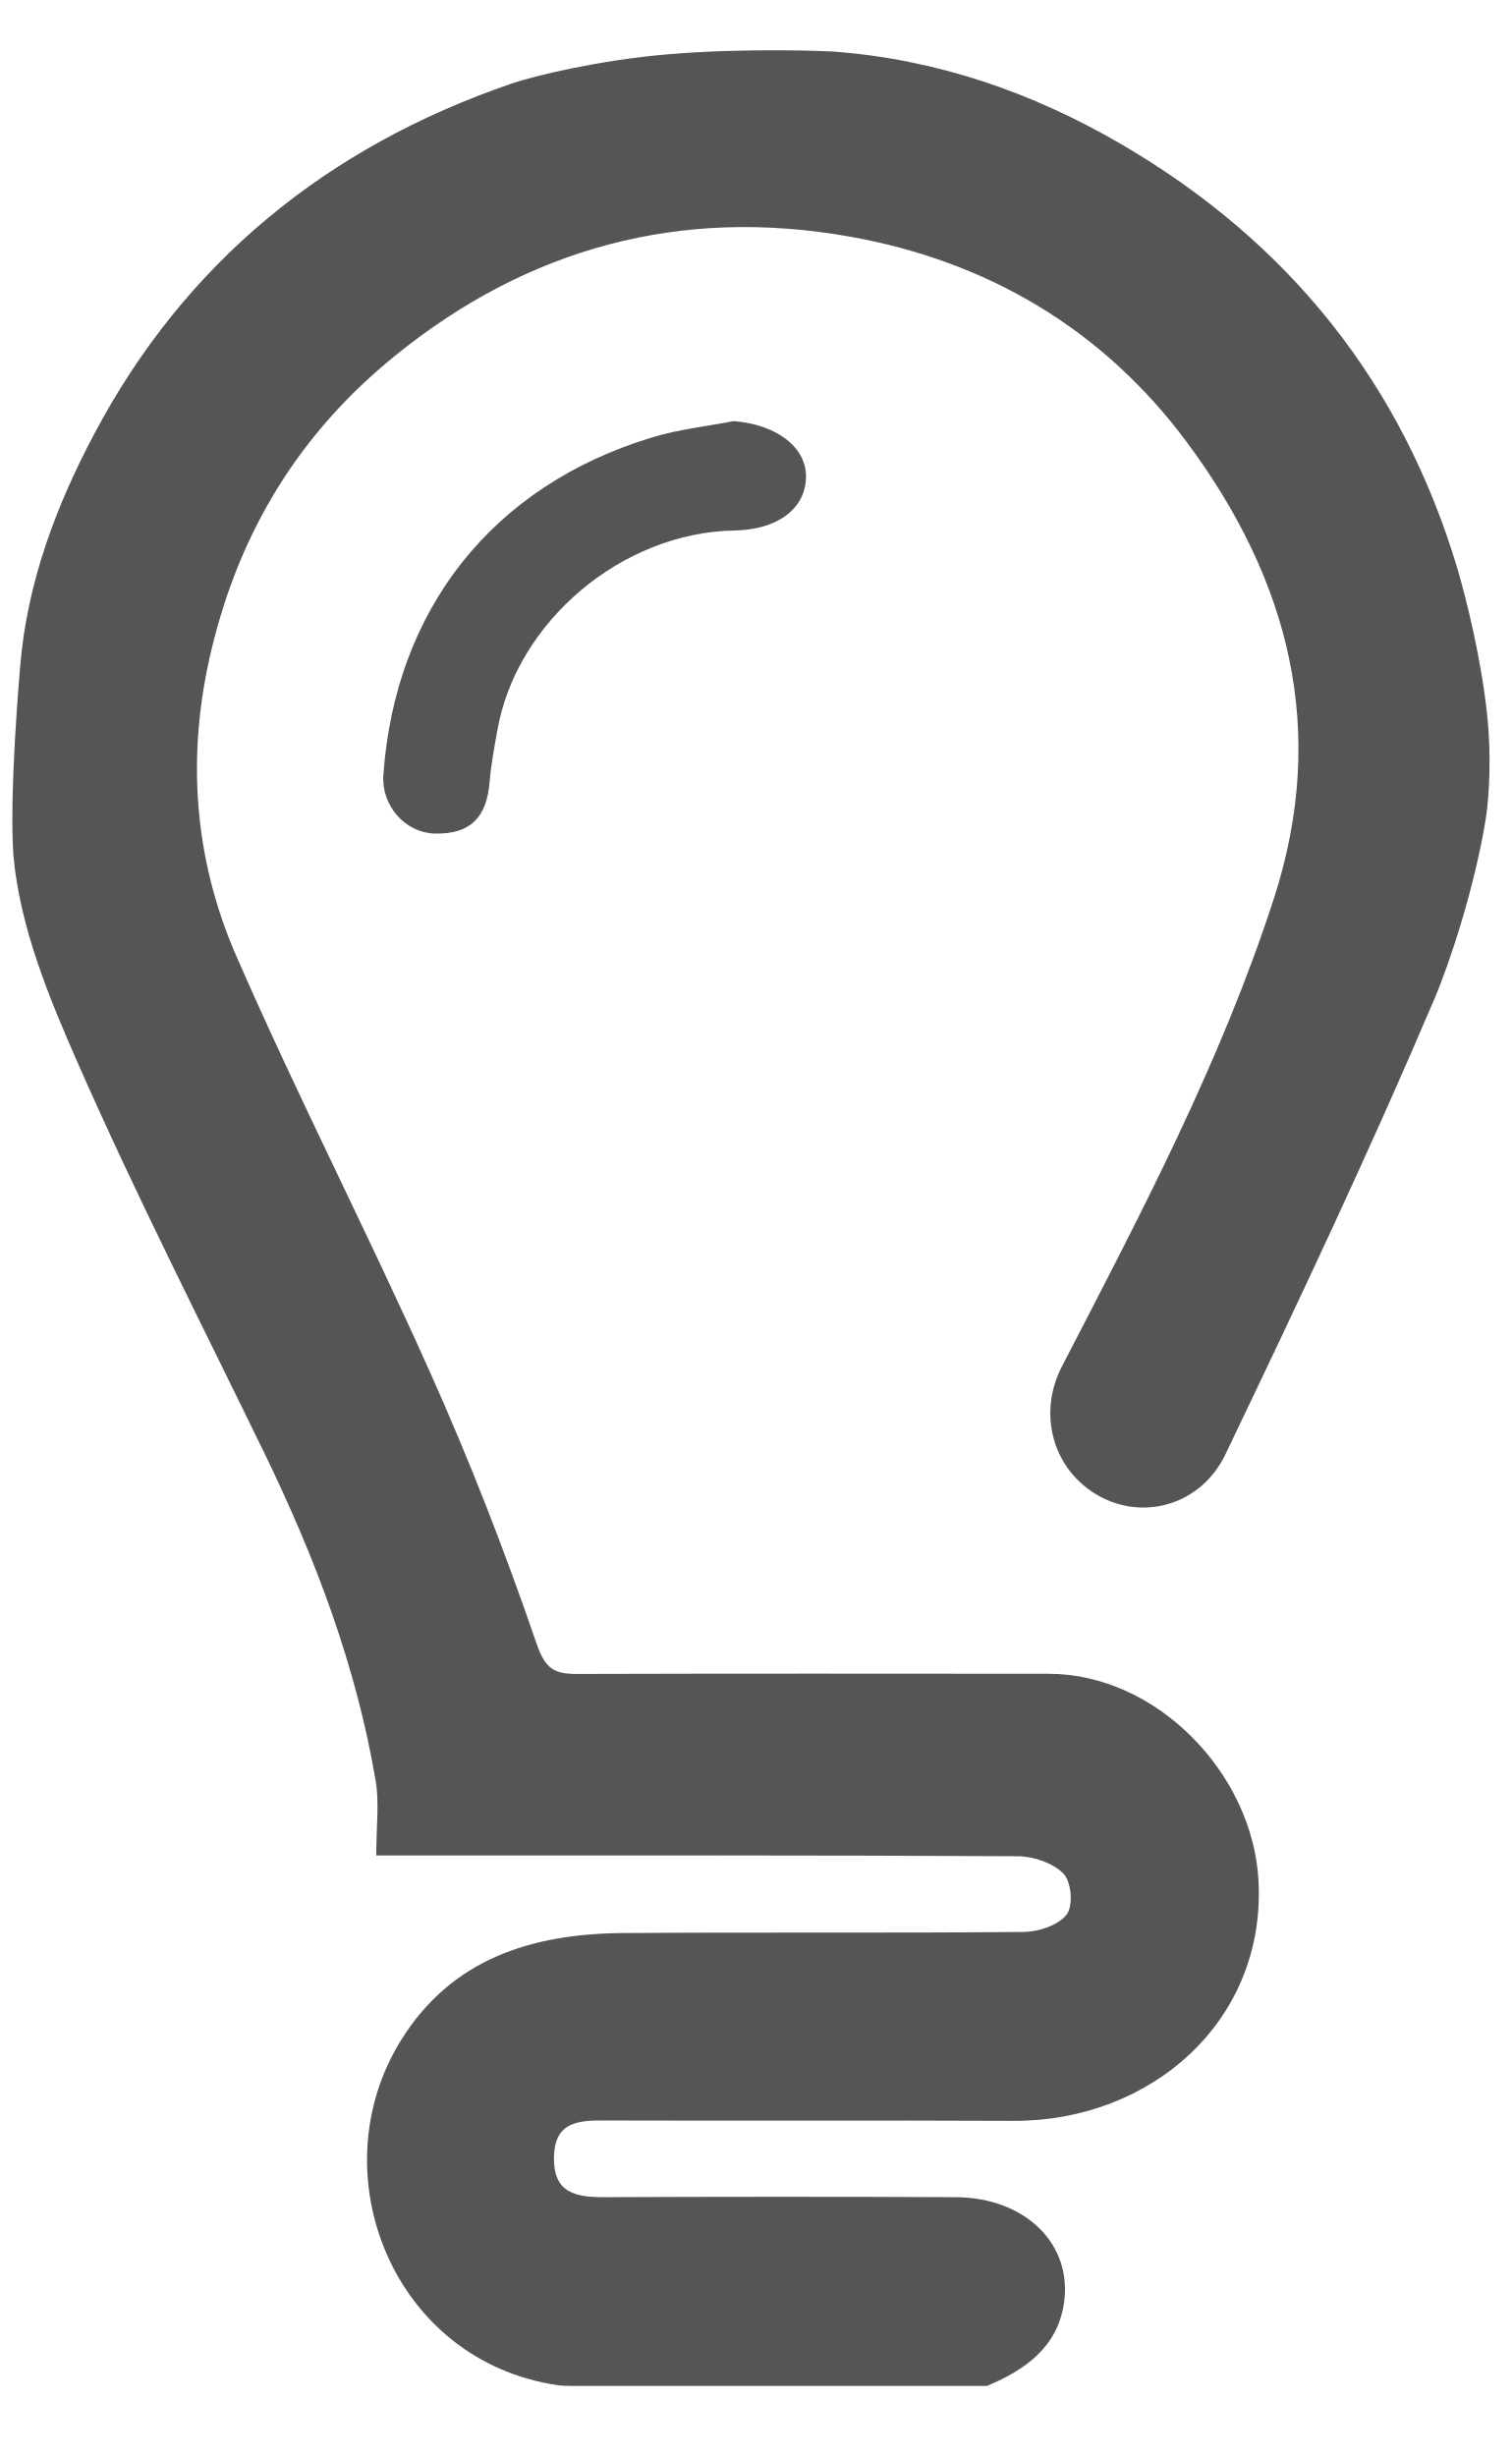
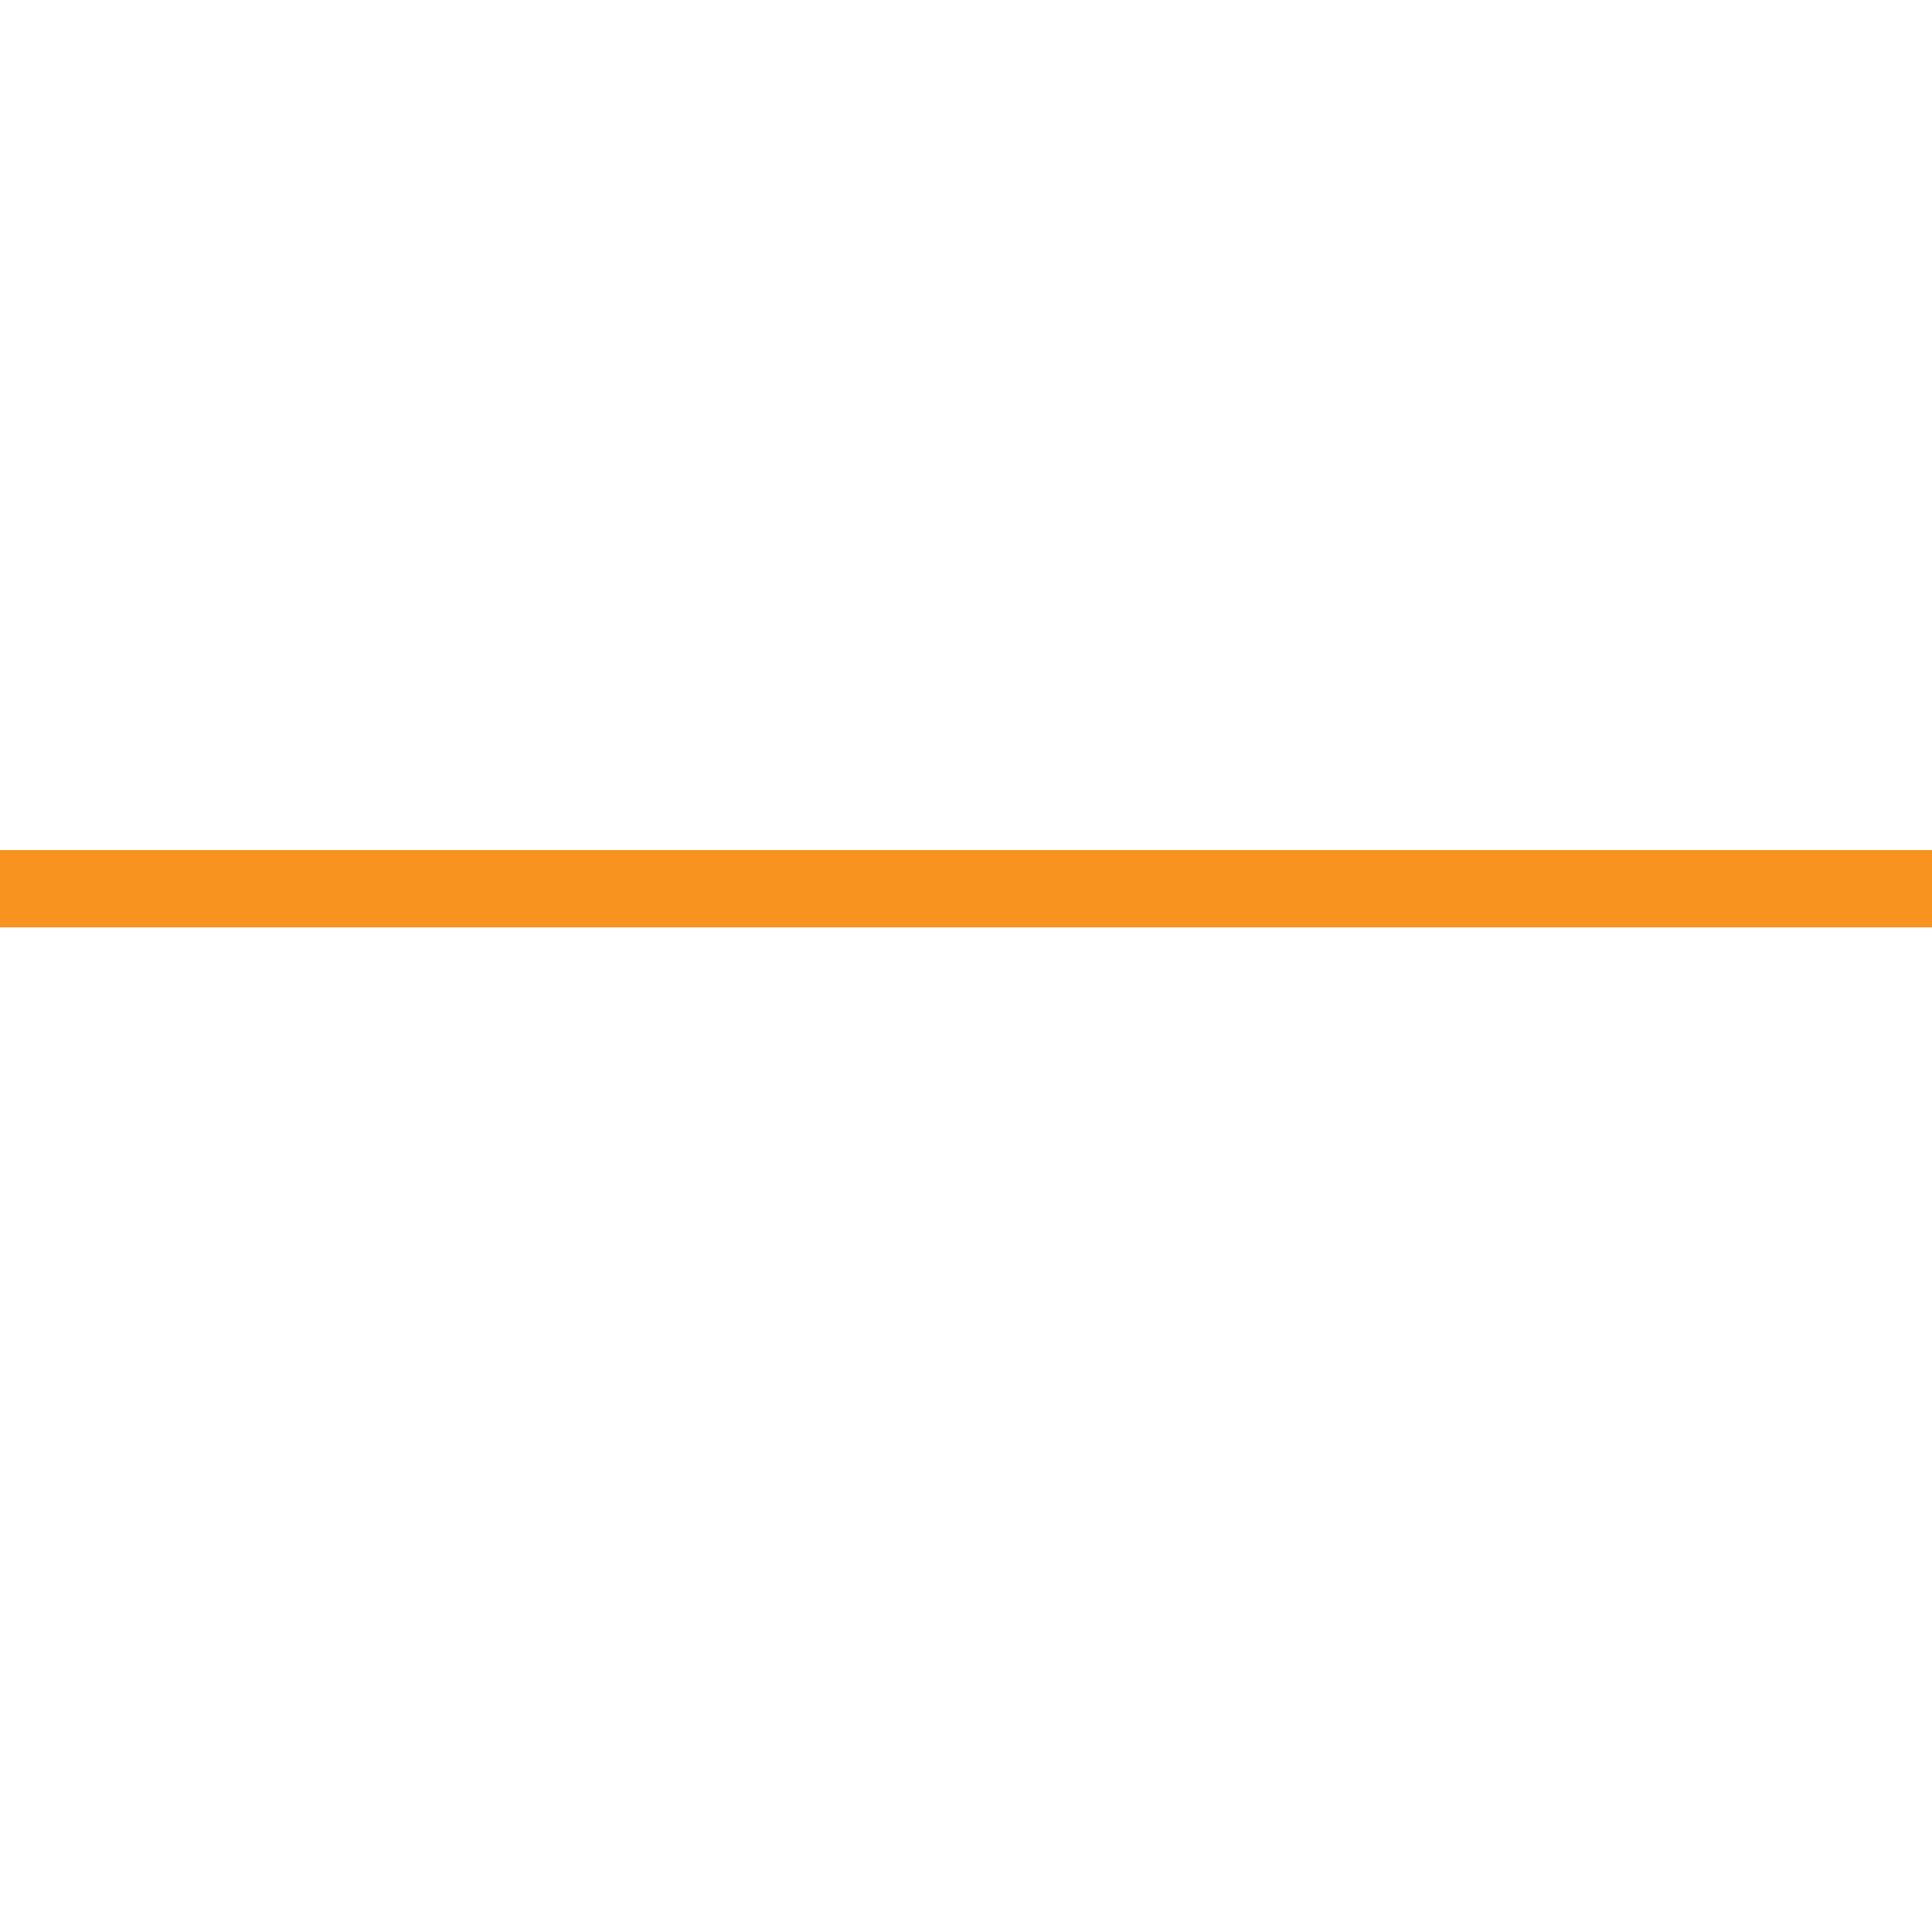
- <svg xmlns="http://www.w3.org/2000/svg" width="16px" height="26px" viewBox="0 0 16 26" version="1.1">
-   <defs />
-   <g id="Page-1" stroke="none" stroke-width="1" fill="none" fill-rule="evenodd">
-     <g id="Control-screen-Copy-3" transform="translate(-171, -139)" fill="#555554">
-       <g id="Control-1-Copy-2" transform="translate(156, 128)">
-         <g id="Bulb" transform="translate(15, 11)">
-           <path d="M15.178,10.59 C14.488,12.21 13.734,13.806 12.972,15.396 C12.715,15.932 12.107,16.101 11.632,15.836 C11.14,15.561 10.984,14.962 11.24,14.468 C12.074,12.855 12.923,11.247 13.485,9.512 C14.061,7.733 13.649,6.144 12.565,4.683 C11.68,3.489 10.456,2.764 8.995,2.505 C7.211,2.188 5.594,2.62 4.182,3.766 C3.171,4.585 2.543,5.618 2.242,6.863 C1.971,7.979 2.047,9.078 2.5,10.117 C3.149,11.605 3.893,13.052 4.555,14.533 C4.974,15.468 5.346,16.426 5.678,17.394 C5.77,17.664 5.862,17.722 6.111,17.721 C7.773,17.716 9.435,17.718 11.098,17.719 C12.245,17.719 13.259,18.774 13.322,19.905 C13.404,21.386 12.193,22.459 10.724,22.452 C9.28,22.445 7.835,22.453 6.391,22.448 C6.108,22.447 5.873,22.469 5.864,22.833 C5.855,23.213 6.089,23.261 6.395,23.26 C7.635,23.255 8.875,23.254 10.115,23.26 C10.854,23.263 11.358,23.758 11.262,24.388 C11.191,24.849 10.853,25.089 10.448,25.258 L6.031,25.258 C5.992,25.257 5.952,25.257 5.909,25.251 C4.16,24.999 3.37,23.011 4.243,21.602 C4.777,20.738 5.625,20.472 6.589,20.464 C8.006,20.453 9.424,20.466 10.841,20.452 C10.998,20.45 11.206,20.379 11.292,20.267 C11.362,20.175 11.342,19.923 11.259,19.837 C11.151,19.724 10.942,19.652 10.777,19.651 C8.678,19.639 6.578,19.643 4.479,19.643 L3.983,19.643 C3.983,19.333 4.016,19.088 3.977,18.855 C3.773,17.643 3.342,16.504 2.806,15.398 C2.136,14.019 1.438,12.652 0.822,11.25 C0.515,10.553 0.21,9.812 0.142,9.056 C0.095,8.388 0.212,7.079 0.214,7.05 C0.286,6.17 0.595,5.351 1.001,4.587 C1.958,2.783 3.457,1.556 5.412,0.886 C5.657,0.801 6.357,0.635 7.067,0.575 C7.927,0.502 8.796,0.544 8.812,0.545 C9.913,0.626 10.926,0.977 11.867,1.525 C13.653,2.566 14.846,4.07 15.429,6.024 C15.517,6.321 15.68,6.967 15.743,7.573 C15.791,8.023 15.76,8.463 15.73,8.655 C15.616,9.372 15.352,10.183 15.178,10.59" id="Fill-1" />
-           <path d="M7.766,4.458 C8.222,4.493 8.545,4.737 8.532,5.064 C8.519,5.393 8.224,5.608 7.774,5.616 C6.587,5.636 5.469,6.577 5.265,7.73 C5.233,7.911 5.198,8.092 5.183,8.275 C5.153,8.659 4.974,8.834 4.599,8.824 C4.292,8.815 4.035,8.532 4.058,8.204 C4.182,6.464 5.198,5.147 6.904,4.63 C7.183,4.545 7.478,4.514 7.766,4.458" id="Fill-4" />
-         </g>
-       </g>
-     </g>
-   </g>
+ <svg xmlns="http://www.w3.org/2000/svg" version="1.1" id="Layer_1" x="0px" y="0px" width="25px" height="25px" viewBox="0 0 25 25" enable-background="new 0 0 25 25" xml:space="preserve">
+   <line fill="none" stroke="#F7931E" stroke-miterlimit="10" x1="0" y1="11.5" x2="25" y2="11.5" />
</svg>
